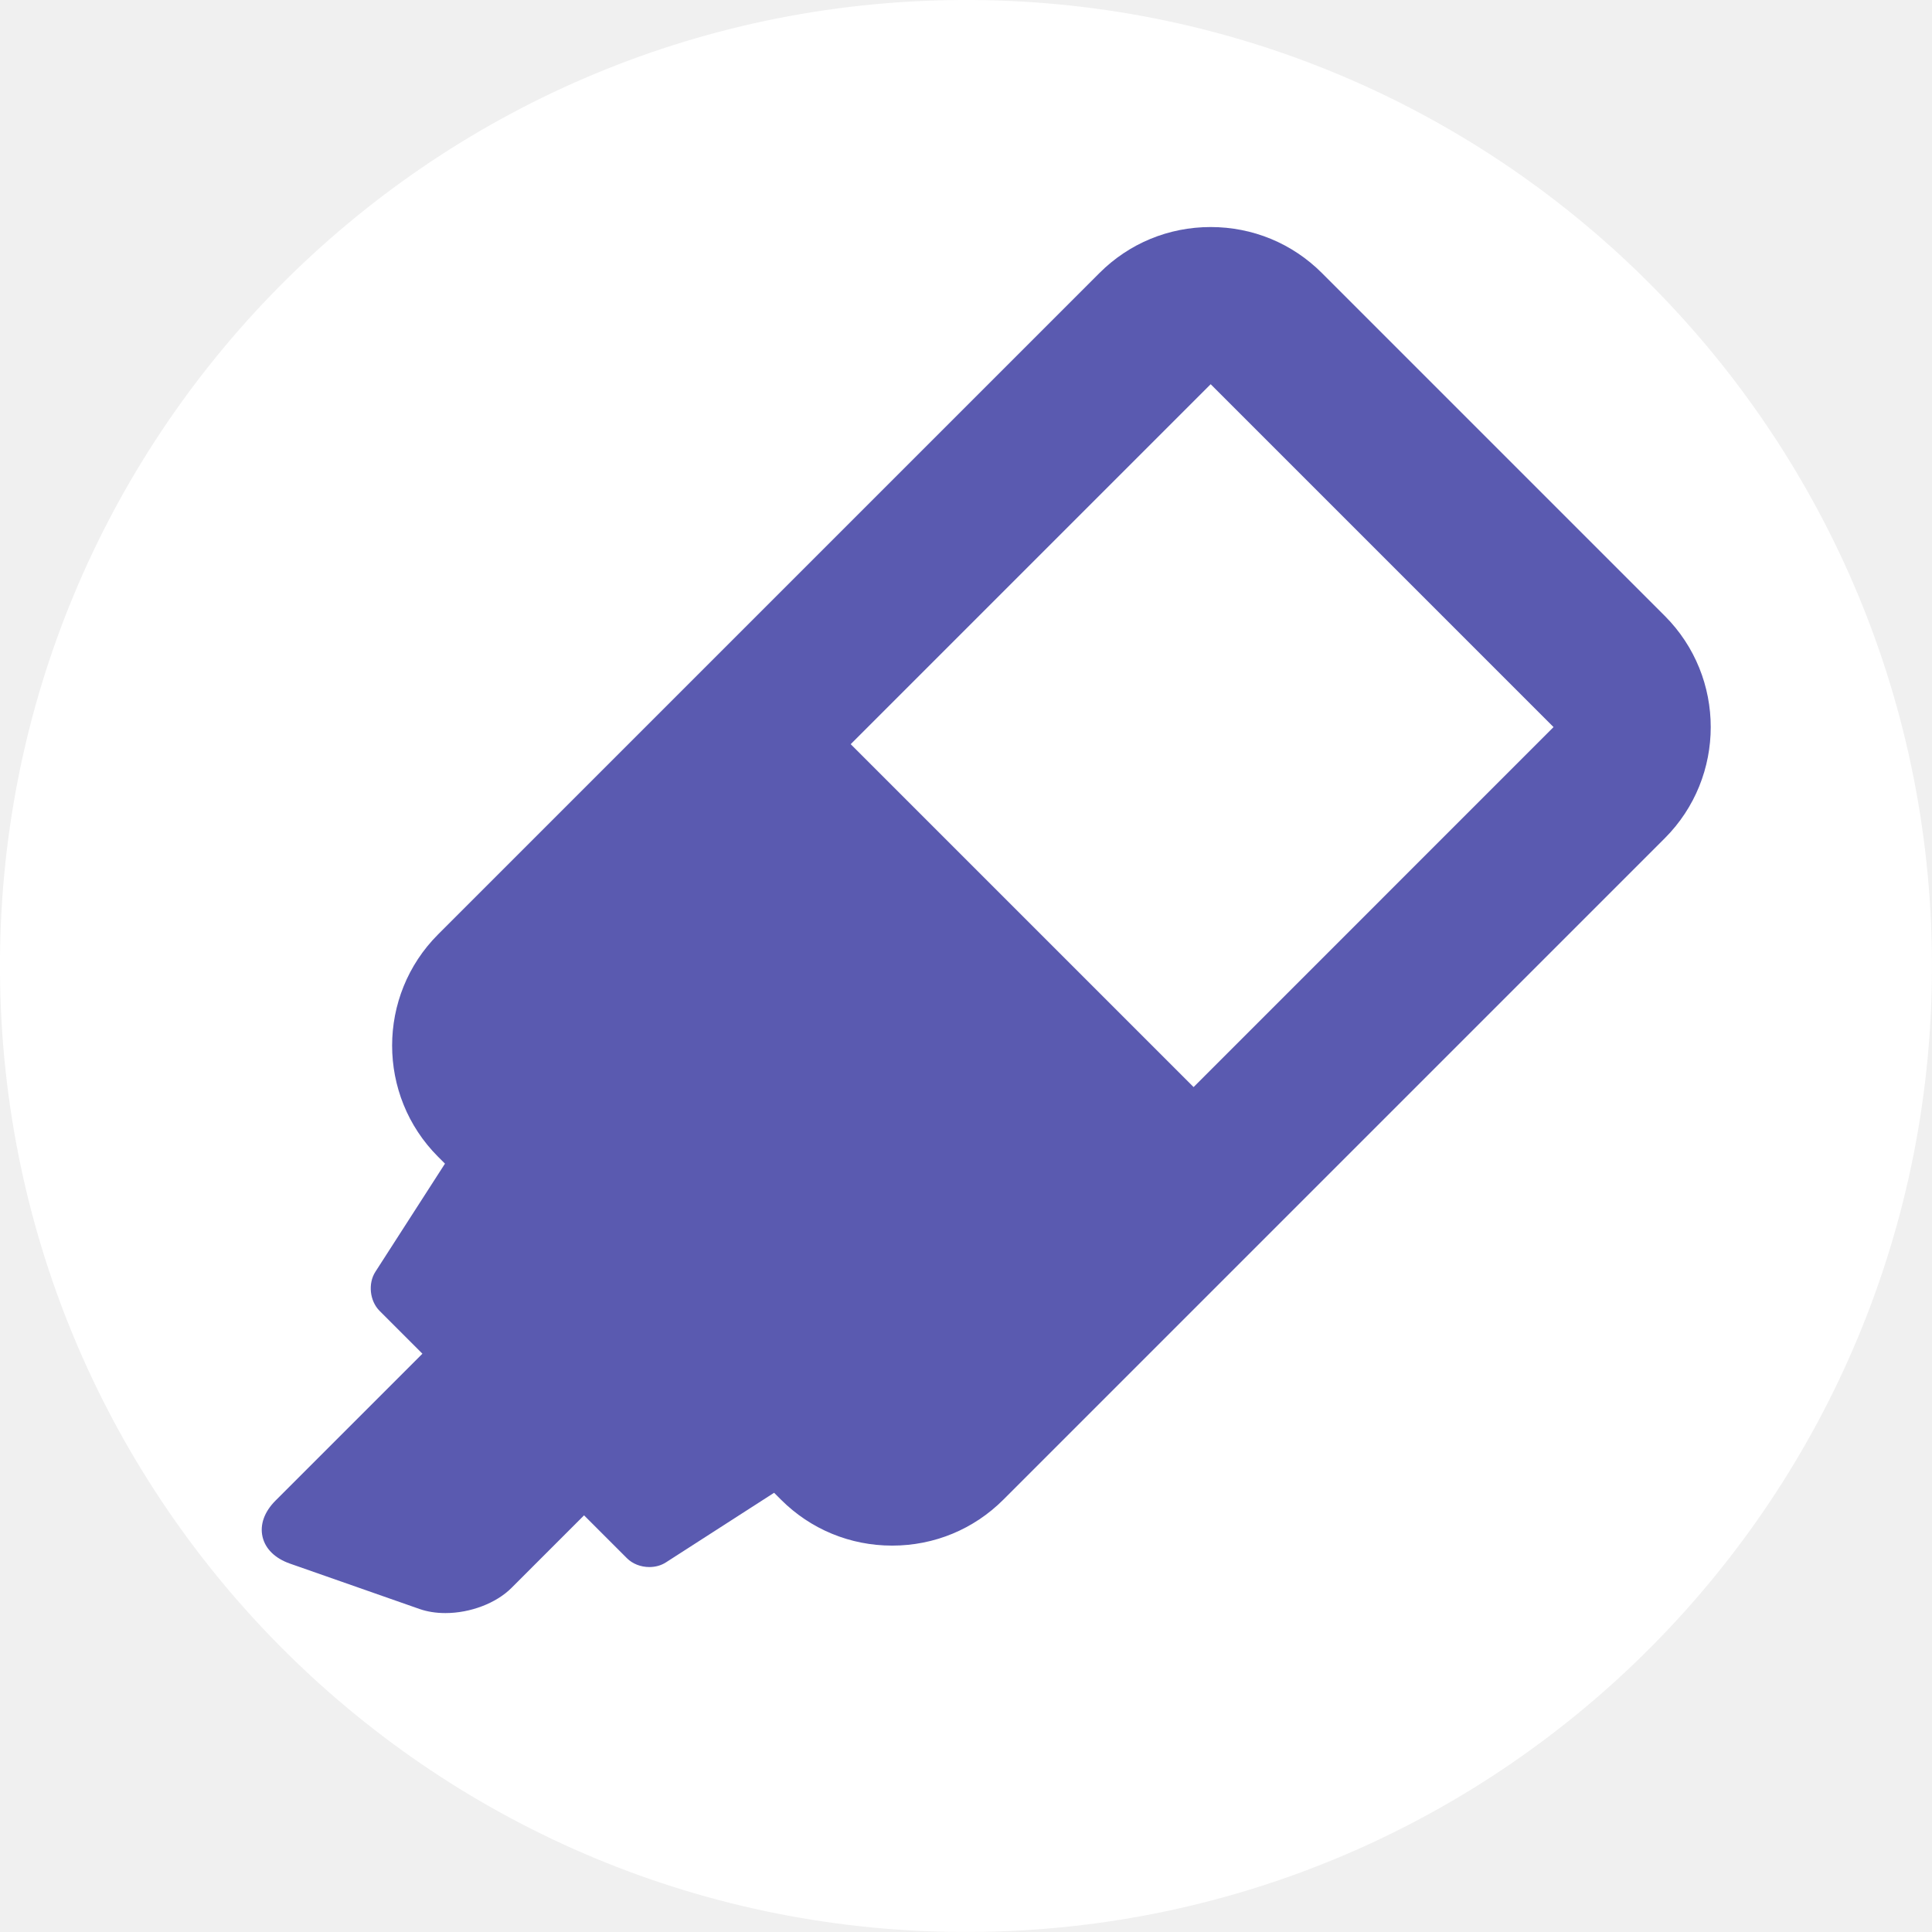
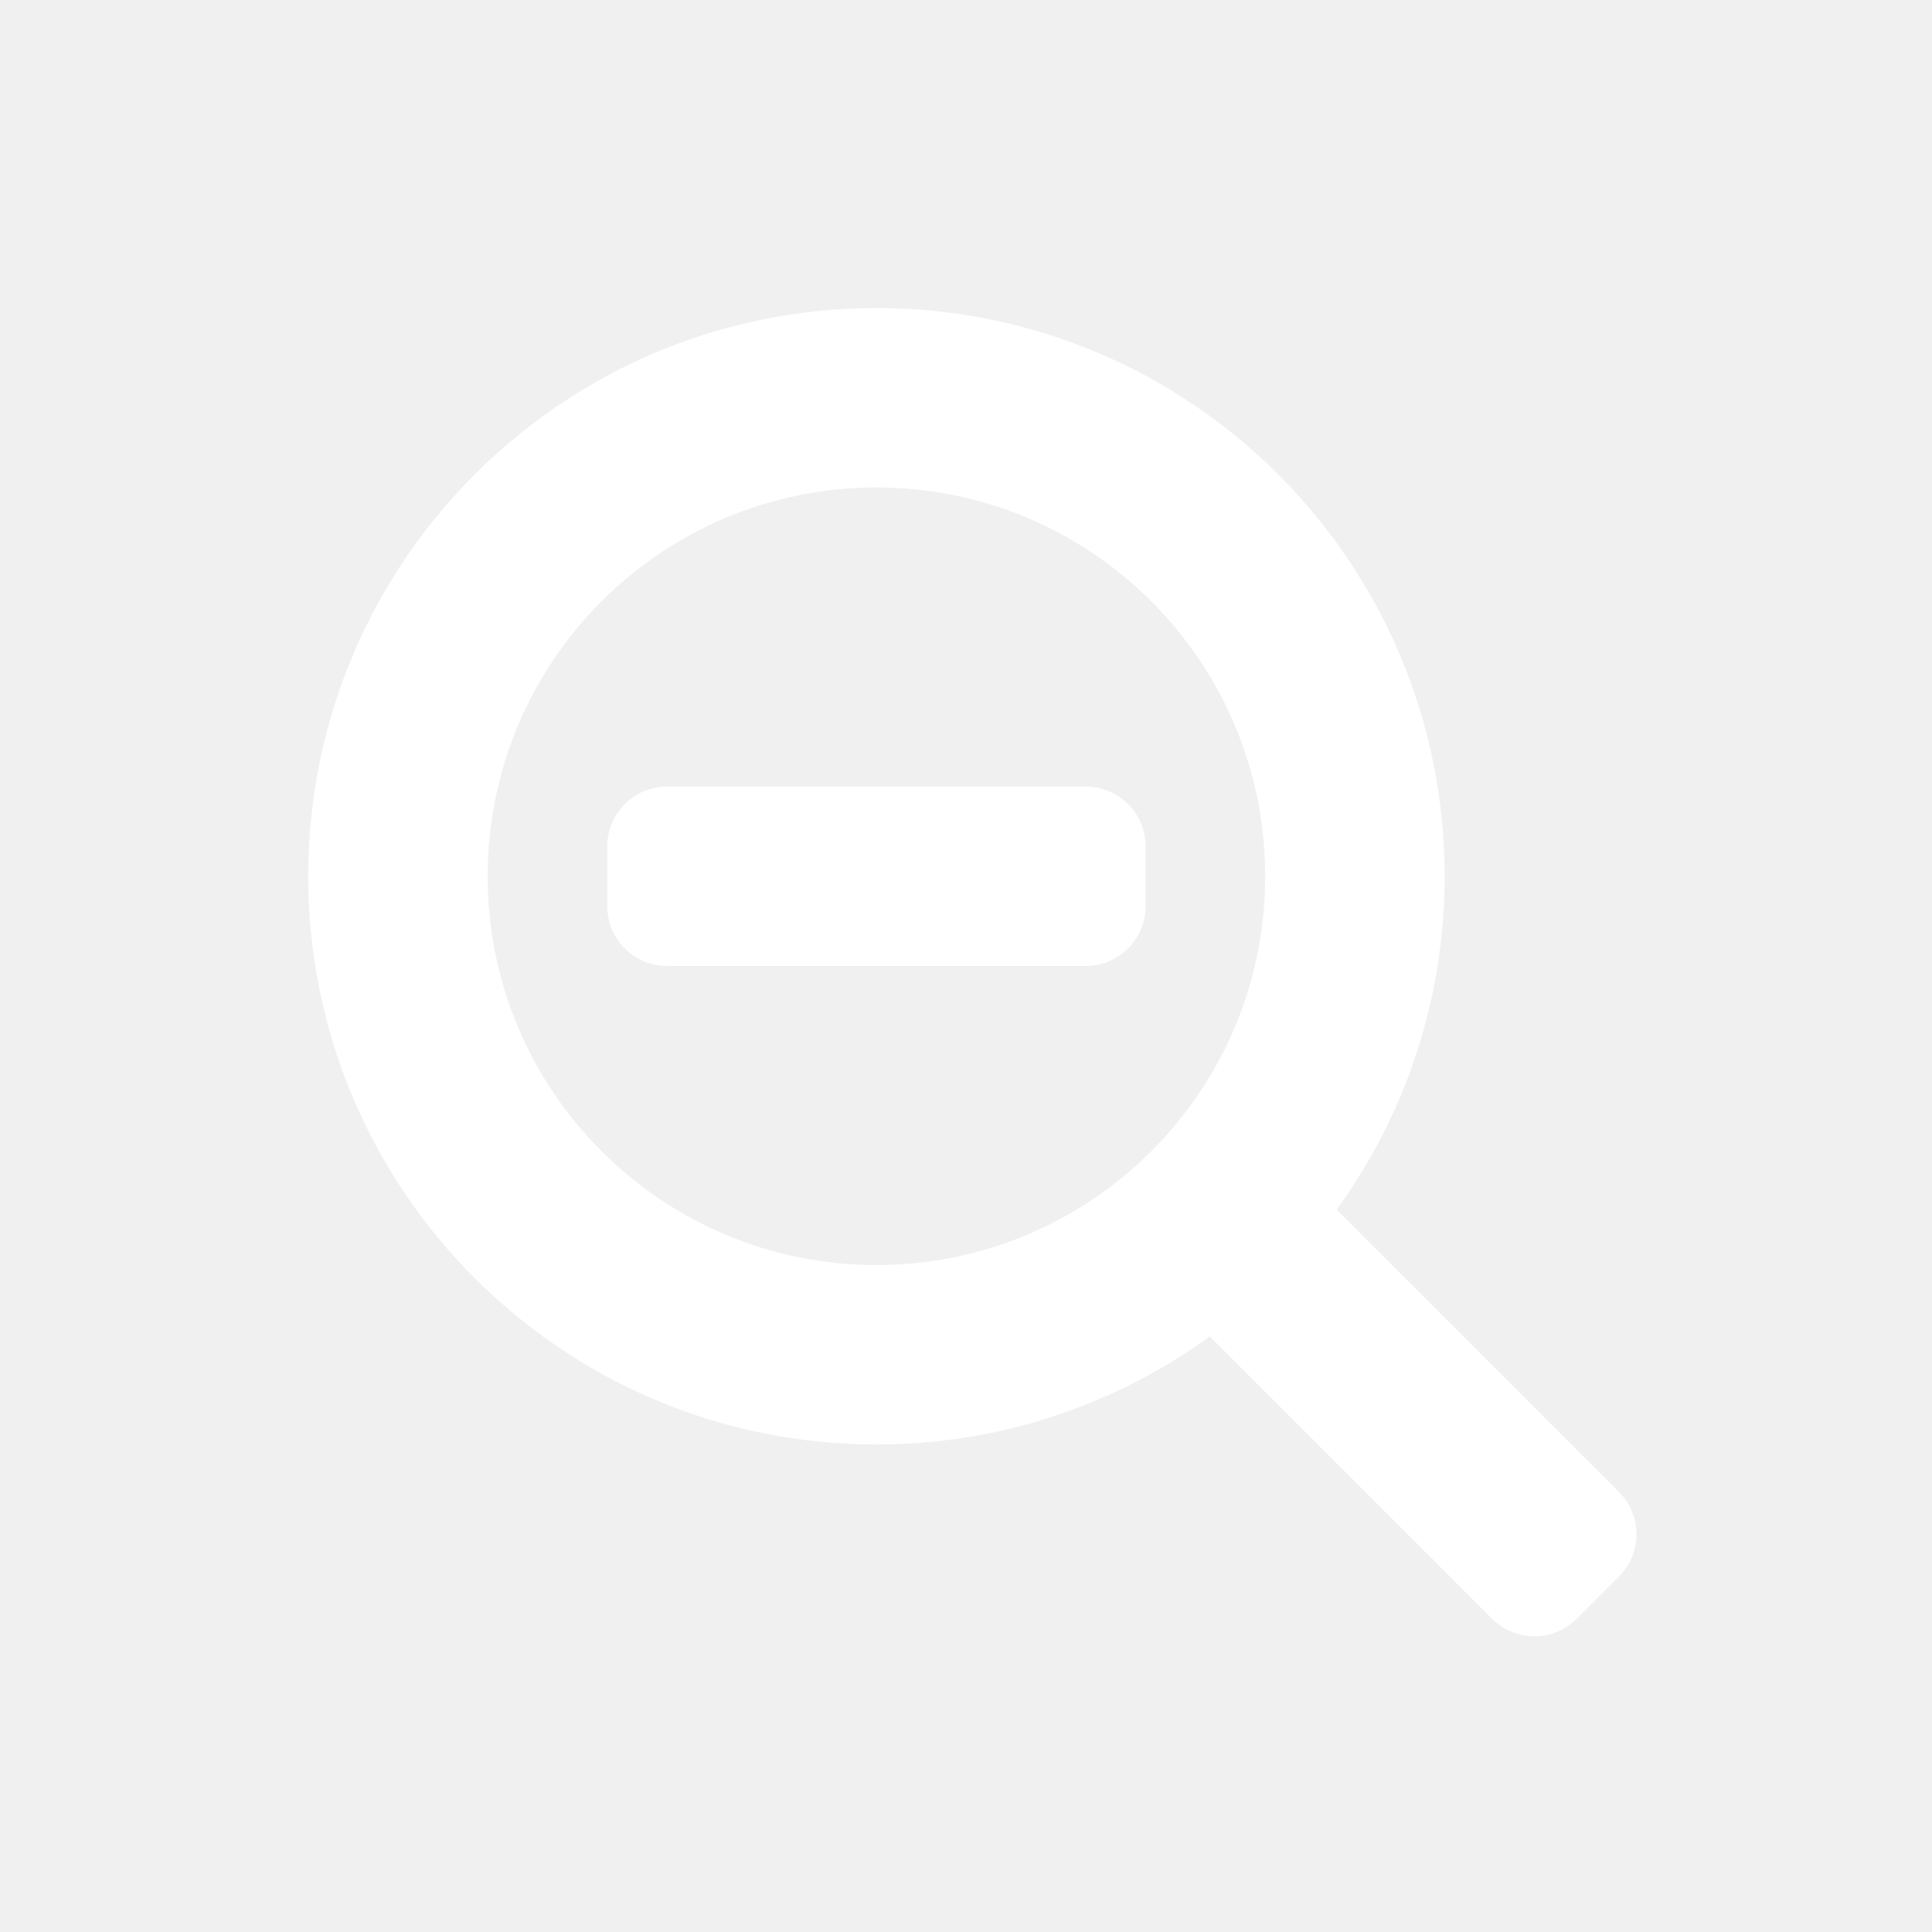
<svg xmlns="http://www.w3.org/2000/svg" width="800px" height="800px" viewBox="0 0 24 24" fill="none" version="1.1" id="svg1" xml:space="preserve">
  <defs id="defs1">
    <style id="style1-7">.cls-1{fill:none;stroke:#020202;stroke-miterlimit:10;stroke-width:1.91px;}</style>
  </defs>
  <g id="SVGRepo_bgCarrier" stroke-width="0" />
  <g id="SVGRepo_tracerCarrier" stroke-linecap="round" stroke-linejoin="round" />
-   <circle style="fill:#ffffff;stroke-width:0.032;fill-opacity:1" id="path2" cx="11.931" cy="12.068" transform="rotate(-0.3263356)" r="12" />
  <style type="text/css" id="style1">

	.st0{fill:#000000;}

</style>
-   <g style="fill:#5a5ab0;fill-opacity:1" id="g1" transform="matrix(0.0651238,0,0,0.0651238,3.251408,2.429283)">
-     <path d="m 267.624,80.174 -65.4,-65.4 C 196.57,9.119 189.035,6.005 181.011,6.005 c -8.025,0 -15.56,3.113 -21.214,8.769 L 33.642,140.928 c -11.696,11.695 -11.696,30.728 0,42.426 l 1.309,1.309 -13.278,20.635 c -1.435,2.229 -1.076,5.565 0.798,7.439 l 8.178,8.178 -28.011,28.011 c -2.133,2.133 -3.017,4.581 -2.489,6.895 0.527,2.313 2.386,4.136 5.232,5.133 l 24.698,8.651 c 1.491,0.522 3.16,0.787 4.962,0.787 4.736,0 9.677,-1.879 12.585,-4.788 l 13.855,-13.855 8.177,8.177 c 1.071,1.071 2.631,1.686 4.28,1.686 1.164,0 2.257,-0.308 3.16,-0.889 l 20.635,-13.278 1.309,1.309 c 5.654,5.655 13.188,8.769 21.213,8.769 8.025,0 15.56,-3.115 21.213,-8.769 L 267.622,122.601 c 11.699,-11.698 11.699,-30.73 0.002,-42.427 z m -89.873,89.882 -65.406,-65.405 68.665,-68.664 65.4,65.401 z" id="path1-2" style="fill:#5a5ab0;fill-opacity:1" />
+   <g style="fill:#ffffff;fill-opacity:1" id="g5" transform="matrix(0.7430064,0,0,0.7430064,3.457243,3.455141)">
+     <path d="m 6.5,8.5 c -0.552,0 -1,0.448 -1,1 v 1 c 0,0.552 0.448,1 1,1 h 7 c 0.552,0 1,-0.448 1,-1 v -1 c 0,-0.552 -0.448,-1 -1,-1 z" fill="#000000" id="path1-9" style="fill:#ffffff;fill-opacity:1" />
+     <path fill-rule="evenodd" clip-rule="evenodd" d="m 0.5,10 c 0,-5.247 4.253,-9.5 9.5,-9.5 5.247,0 9.5,4.253 9.5,9.5 0,2.082 -0.67,4.008 -1.806,5.573 l 4.72,4.72 c 0.391,0.391 0.391,1.024 0,1.414 l -0.707,0.707 c -0.391,0.391 -1.024,0.391 -1.414,0 L 15.573,17.694 C 14.008,18.83 12.082,19.5 10,19.5 4.753,19.5 0.5,15.247 0.5,10 Z M 10,3.5 c -3.59,0 -6.5,2.91 -6.5,6.5 0,3.59 2.91,6.5 6.5,6.5 3.59,0 6.5,-2.91 6.5,-6.5 0,-3.59 -2.91,-6.5 -6.5,-6.5 z" fill="#000000" id="path2-2" style="fill:#ffffff;fill-opacity:1" />
  </g>
</svg>
